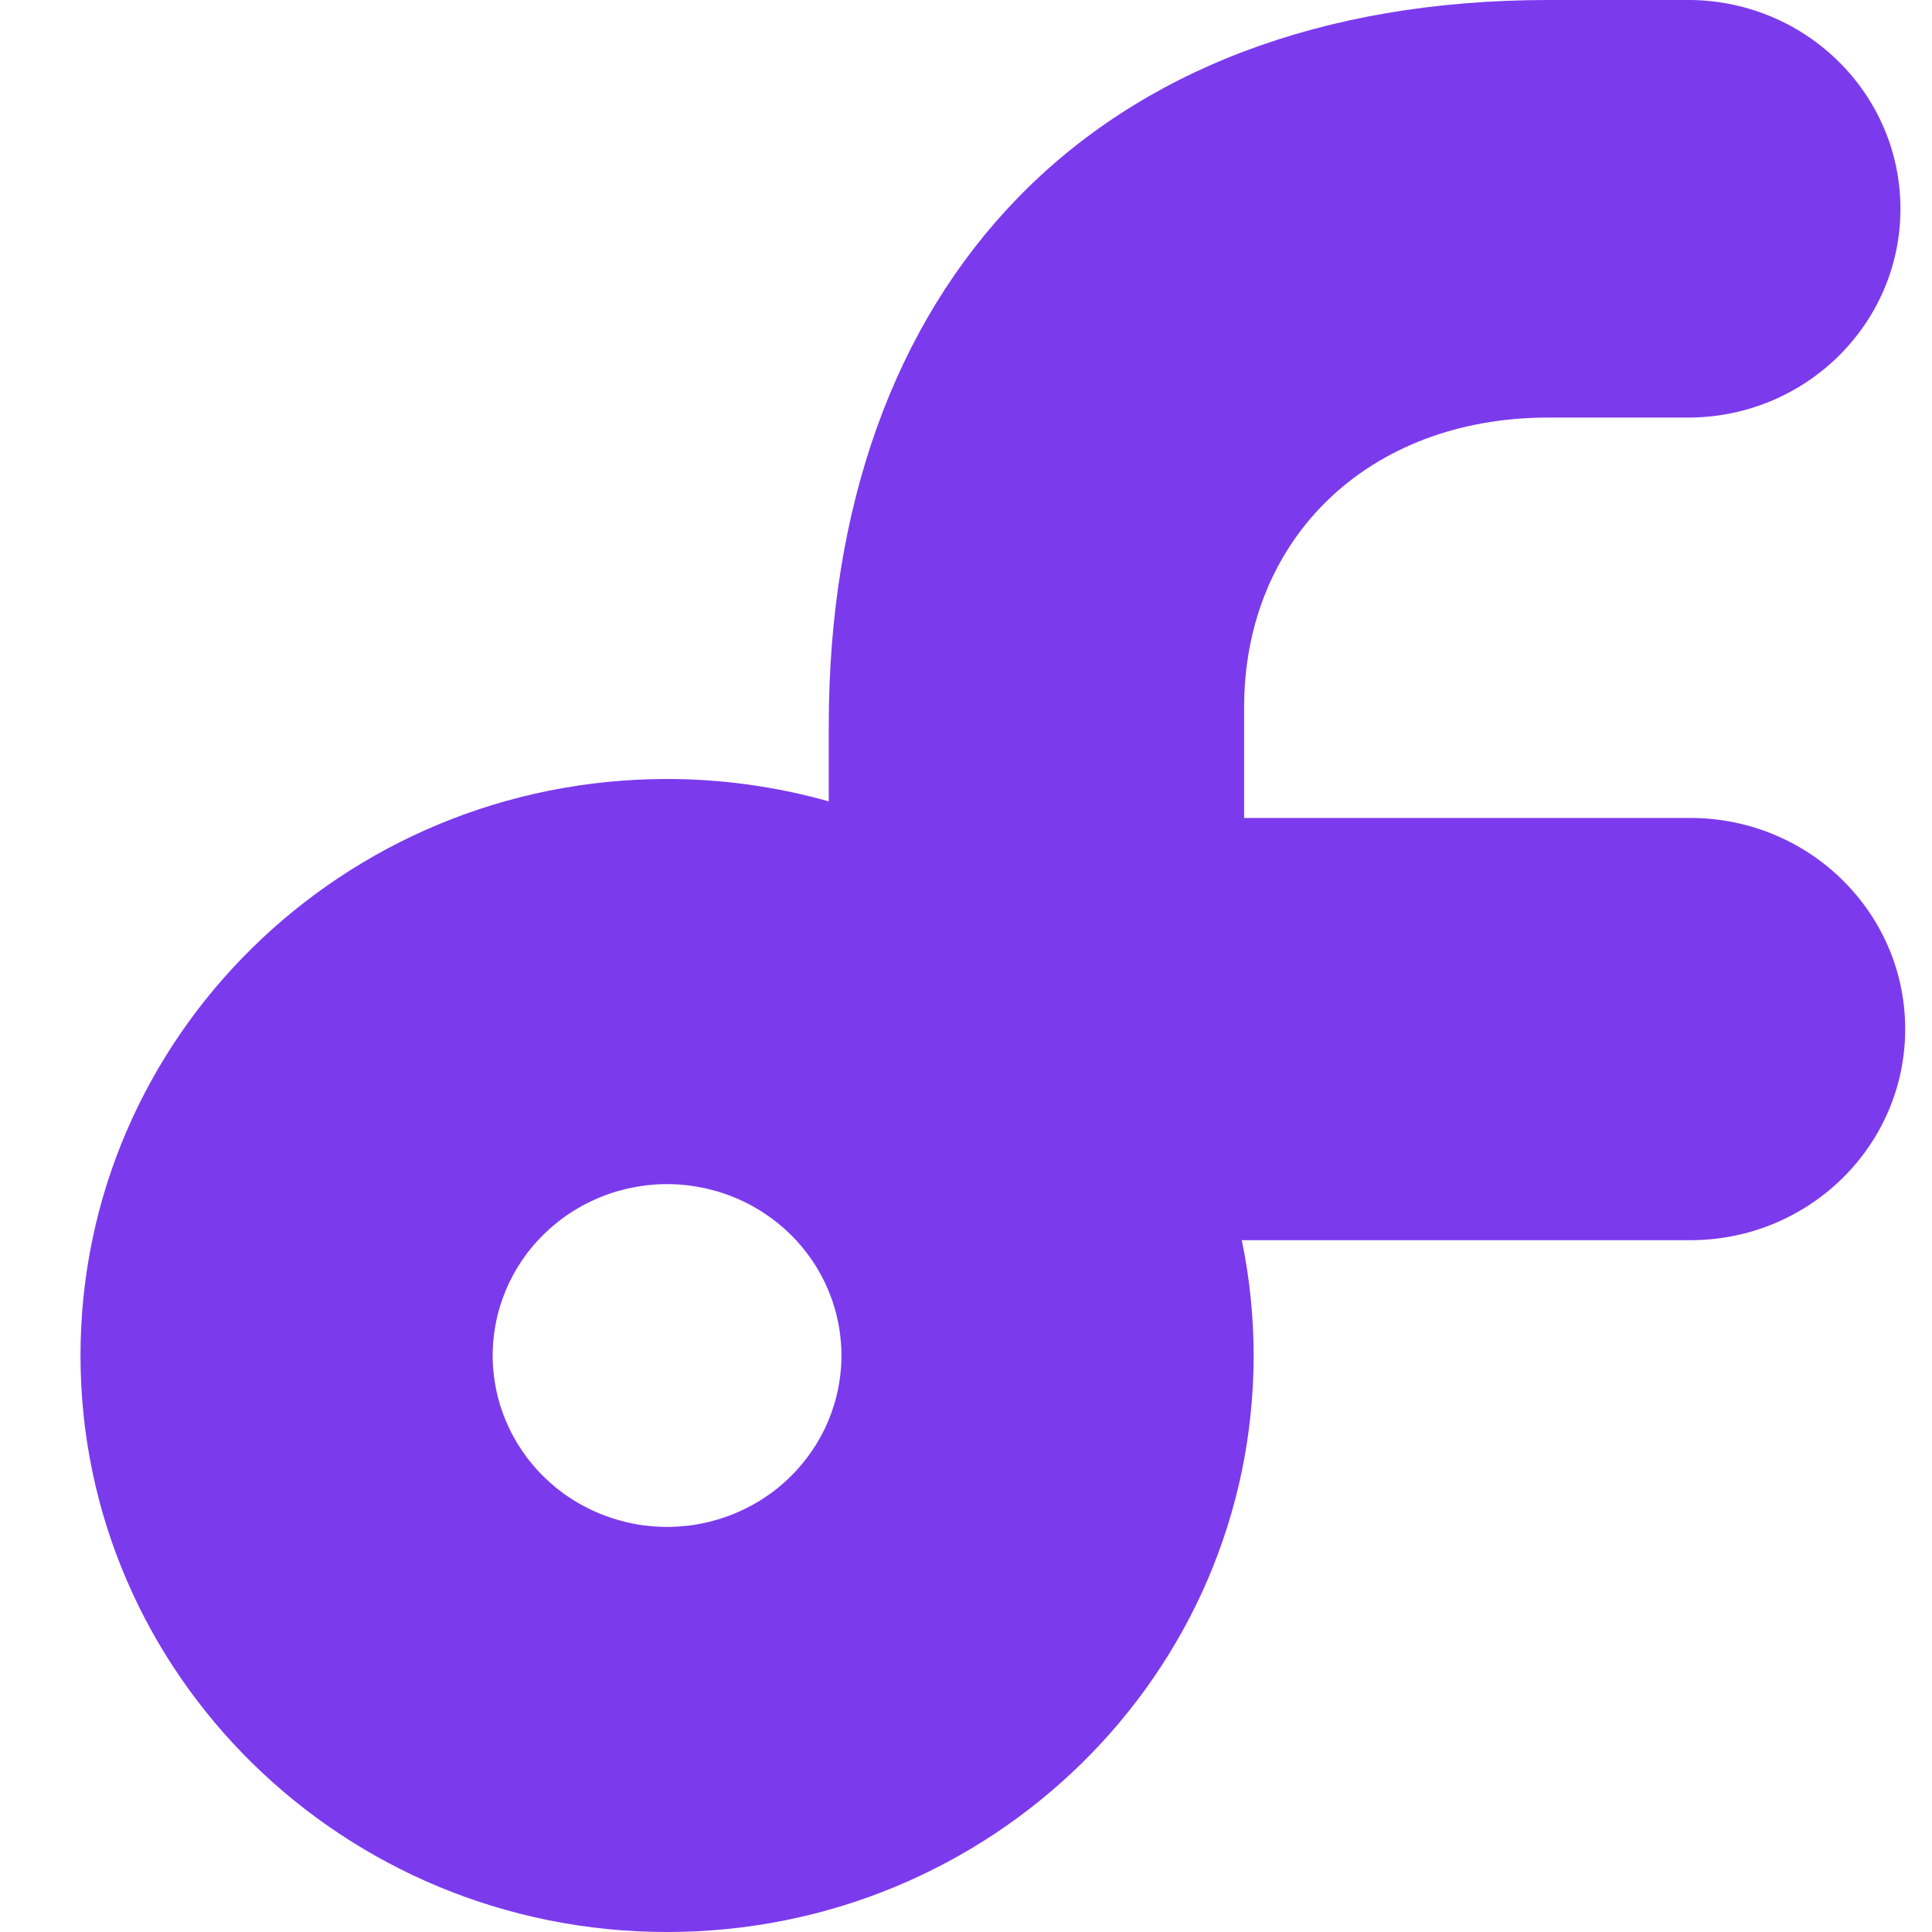
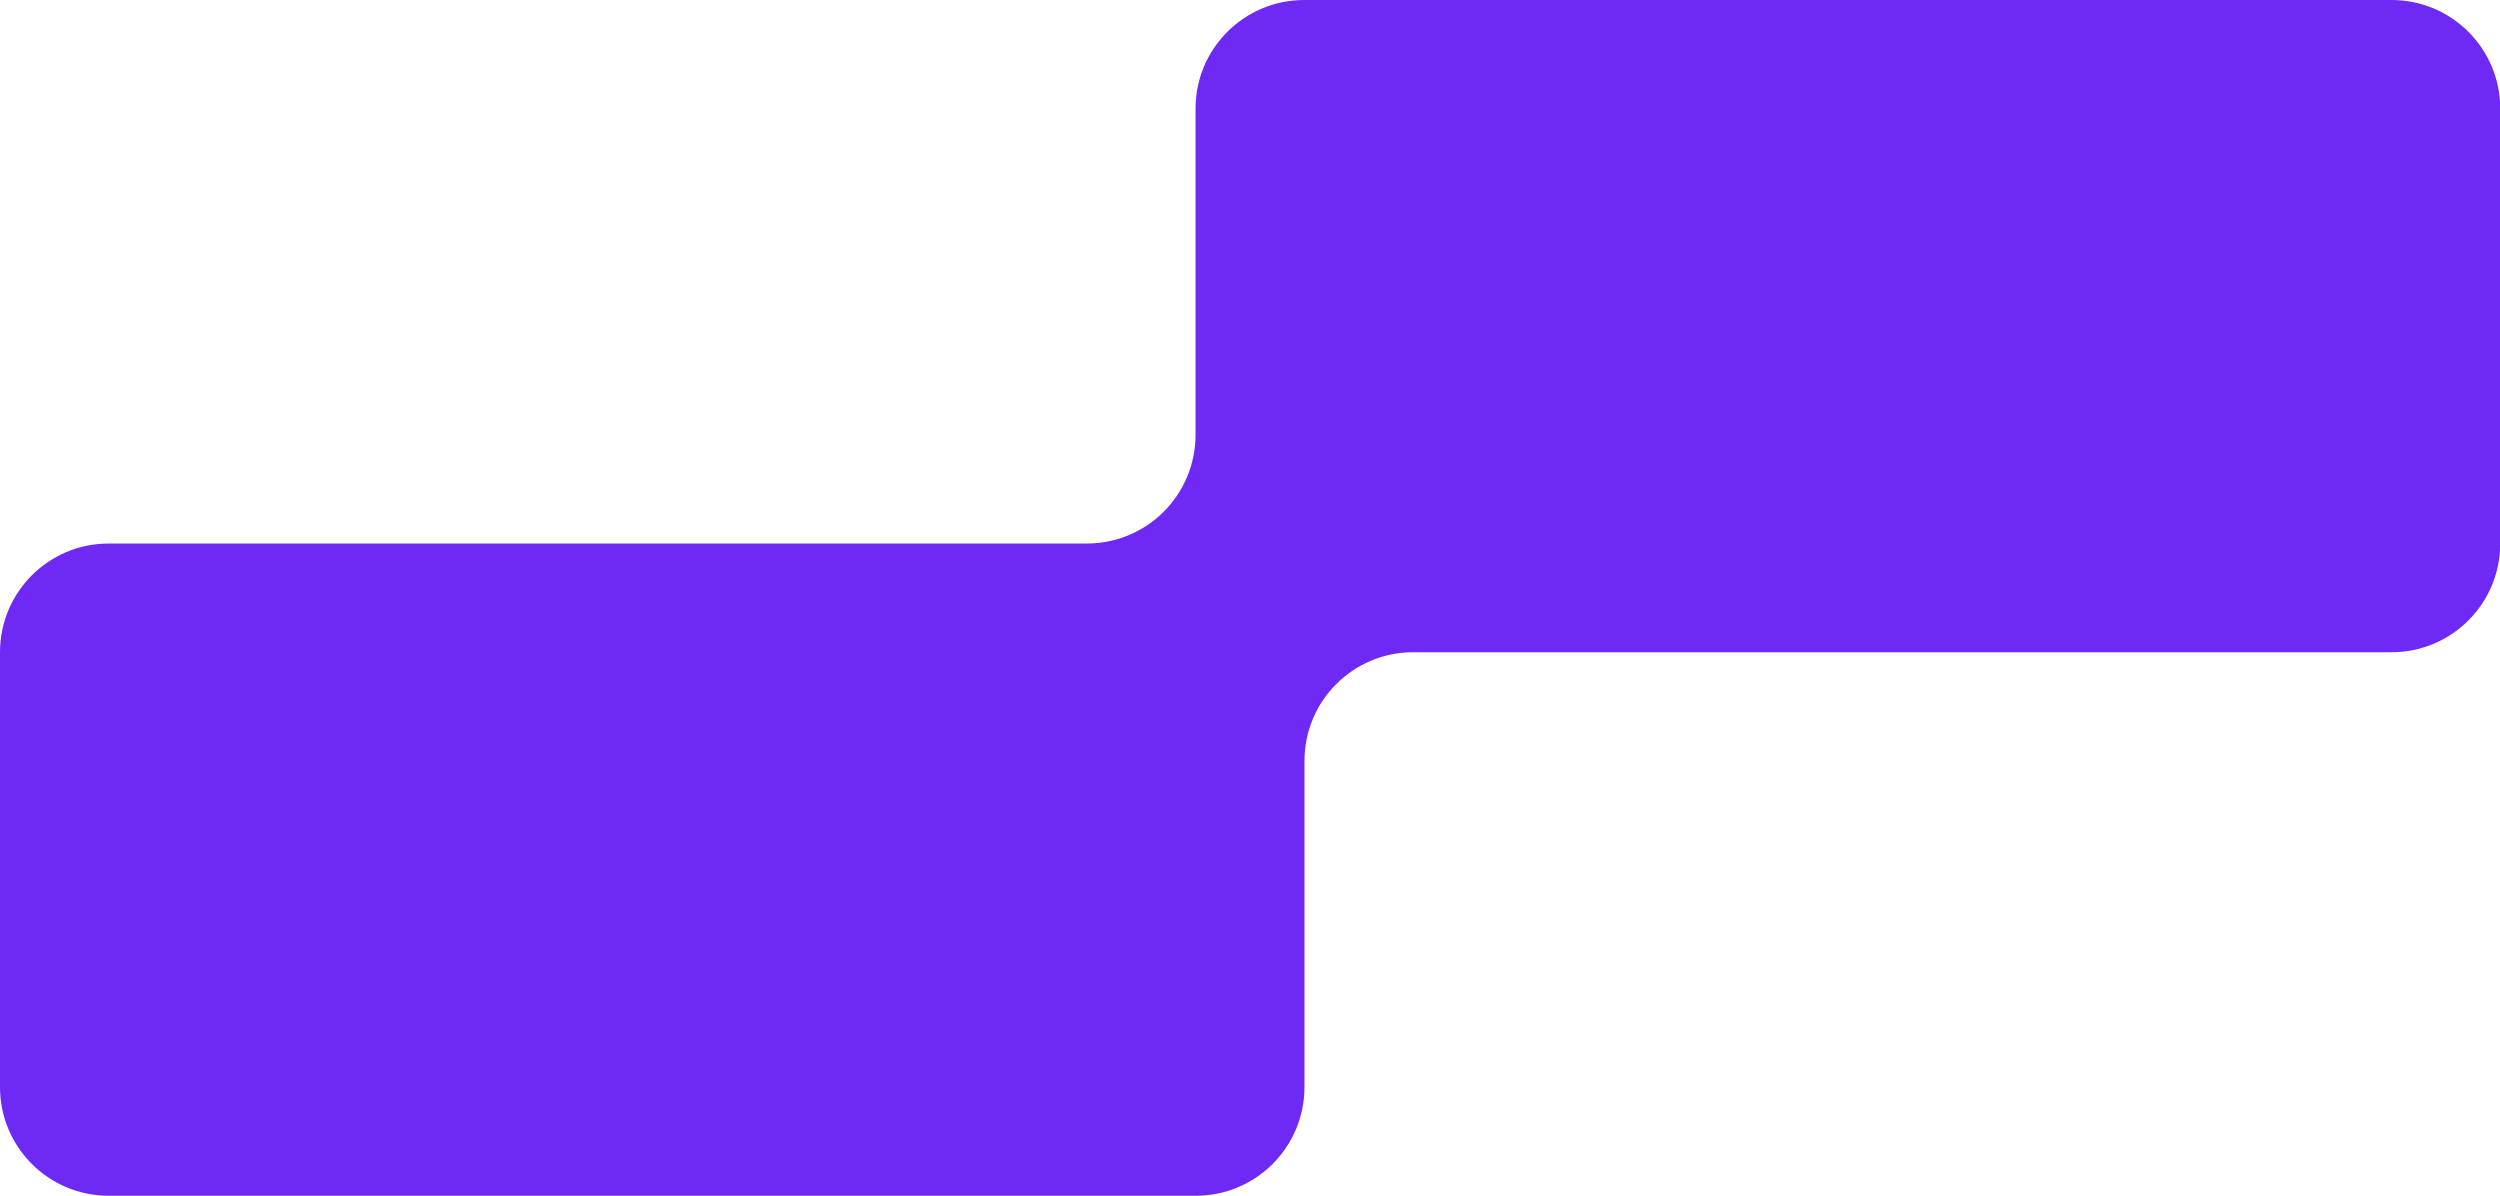
- <svg xmlns="http://www.w3.org/2000/svg" width="24" height="24" viewBox="0 0 24 24" fill="none">
-   <path fill-rule="evenodd" clip-rule="evenodd" d="M8.286 24C4.262 24 1 20.794 1 16.839C1 12.884 4.262 9.677 8.286 9.677C8.966 9.677 9.642 9.771 10.295 9.955V9.019C10.295 3.561 13.564 0 19.236 0H21.008C22.45 0.021 23.608 1.176 23.608 2.594C23.608 4.011 22.45 5.166 21.008 5.187H19.236C16.991 5.187 15.455 6.697 15.455 8.787L15.455 10.161H20.989L20.998 10.161L21.007 10.161H21.008C22.478 10.167 23.667 11.339 23.667 12.784C23.667 14.229 22.478 15.401 21.008 15.406H15.426C15.524 15.878 15.573 16.358 15.573 16.839C15.573 20.794 12.311 24 8.286 24ZM8.286 18.968C8.322 18.968 8.357 18.967 8.393 18.965C8.428 18.963 8.463 18.961 8.499 18.957C8.534 18.954 8.569 18.95 8.604 18.945C8.639 18.94 8.674 18.934 8.709 18.927C8.744 18.92 8.778 18.912 8.813 18.904C8.847 18.895 8.881 18.886 8.915 18.876C8.949 18.866 8.983 18.855 9.016 18.843C9.05 18.831 9.083 18.819 9.115 18.806C9.148 18.792 9.181 18.778 9.213 18.763C9.245 18.748 9.276 18.733 9.308 18.716C9.339 18.7 9.37 18.683 9.4 18.665C9.431 18.647 9.46 18.628 9.49 18.609C9.519 18.59 9.548 18.57 9.577 18.549C9.605 18.528 9.633 18.507 9.661 18.485C9.688 18.462 9.715 18.44 9.741 18.416C9.767 18.393 9.793 18.369 9.818 18.344C9.843 18.32 9.868 18.294 9.892 18.268C9.915 18.243 9.938 18.216 9.961 18.189C9.983 18.162 10.005 18.135 10.026 18.107C10.047 18.079 10.068 18.05 10.088 18.021C10.107 17.993 10.126 17.963 10.145 17.933C10.163 17.903 10.18 17.873 10.197 17.842C10.214 17.812 10.229 17.78 10.245 17.749C10.26 17.718 10.274 17.686 10.288 17.654C10.301 17.621 10.314 17.589 10.326 17.556C10.338 17.523 10.349 17.49 10.359 17.457C10.37 17.423 10.379 17.39 10.388 17.356C10.396 17.322 10.404 17.288 10.411 17.254C10.418 17.22 10.424 17.186 10.429 17.151C10.434 17.117 10.439 17.082 10.442 17.047C10.446 17.013 10.448 16.978 10.45 16.943C10.452 16.908 10.453 16.873 10.453 16.839C10.453 16.804 10.452 16.769 10.45 16.734C10.448 16.699 10.446 16.665 10.442 16.63C10.439 16.595 10.434 16.561 10.429 16.526C10.424 16.492 10.418 16.457 10.411 16.423C10.404 16.389 10.396 16.355 10.388 16.321C10.379 16.288 10.37 16.254 10.359 16.221C10.349 16.187 10.338 16.154 10.326 16.121C10.314 16.089 10.301 16.056 10.288 16.024C10.274 15.992 10.26 15.96 10.245 15.928C10.229 15.897 10.214 15.866 10.197 15.835C10.18 15.804 10.163 15.774 10.145 15.744C10.126 15.714 10.107 15.685 10.088 15.656C10.068 15.627 10.047 15.598 10.026 15.57C10.005 15.543 9.983 15.515 9.961 15.488C9.938 15.461 9.915 15.435 9.892 15.409C9.868 15.383 9.843 15.358 9.818 15.333C9.793 15.309 9.767 15.285 9.741 15.261C9.715 15.238 9.688 15.215 9.661 15.193C9.633 15.171 9.605 15.149 9.577 15.129C9.548 15.108 9.519 15.088 9.49 15.069C9.46 15.049 9.431 15.03 9.4 15.013C9.37 14.995 9.339 14.977 9.308 14.961C9.276 14.945 9.245 14.929 9.213 14.914C9.181 14.899 9.148 14.885 9.115 14.872C9.083 14.858 9.05 14.846 9.016 14.834C8.983 14.822 8.949 14.812 8.915 14.801C8.881 14.791 8.847 14.782 8.813 14.774C8.778 14.765 8.744 14.757 8.709 14.751C8.674 14.744 8.639 14.738 8.604 14.733C8.569 14.728 8.534 14.723 8.499 14.72C8.463 14.716 8.428 14.714 8.393 14.712C8.357 14.71 8.322 14.71 8.286 14.71C8.251 14.71 8.216 14.71 8.18 14.712C8.145 14.714 8.109 14.716 8.074 14.72C8.039 14.723 8.004 14.728 7.969 14.733C7.934 14.738 7.899 14.744 7.864 14.751C7.829 14.757 7.794 14.765 7.76 14.774C7.726 14.782 7.692 14.791 7.658 14.801C7.624 14.812 7.59 14.822 7.557 14.834C7.523 14.846 7.49 14.858 7.457 14.872C7.425 14.885 7.392 14.899 7.36 14.914C7.328 14.929 7.297 14.945 7.265 14.961C7.234 14.977 7.203 14.995 7.173 15.013C7.142 15.03 7.112 15.049 7.083 15.069C7.053 15.088 7.024 15.108 6.996 15.129C6.968 15.149 6.94 15.171 6.912 15.193C6.885 15.215 6.858 15.238 6.832 15.261C6.805 15.285 6.78 15.309 6.755 15.333C6.73 15.358 6.705 15.383 6.681 15.409C6.658 15.435 6.634 15.461 6.612 15.488C6.589 15.515 6.568 15.543 6.546 15.57C6.525 15.598 6.505 15.627 6.485 15.656C6.466 15.685 6.447 15.714 6.428 15.744C6.41 15.774 6.393 15.804 6.376 15.835C6.359 15.866 6.343 15.897 6.328 15.928C6.313 15.96 6.299 15.992 6.285 16.024C6.272 16.056 6.259 16.089 6.247 16.121C6.235 16.154 6.224 16.187 6.213 16.221C6.203 16.254 6.194 16.288 6.185 16.321C6.176 16.355 6.169 16.389 6.162 16.423C6.155 16.457 6.149 16.492 6.144 16.526C6.138 16.561 6.134 16.595 6.131 16.63C6.127 16.665 6.125 16.699 6.123 16.734C6.121 16.769 6.12 16.804 6.12 16.839C6.12 16.873 6.121 16.908 6.123 16.943C6.125 16.978 6.127 17.013 6.131 17.047C6.134 17.082 6.138 17.117 6.144 17.151C6.149 17.186 6.155 17.22 6.162 17.254C6.169 17.288 6.176 17.322 6.185 17.356C6.194 17.39 6.203 17.423 6.213 17.457C6.224 17.49 6.235 17.523 6.247 17.556C6.259 17.589 6.272 17.621 6.285 17.654C6.299 17.686 6.313 17.718 6.328 17.749C6.343 17.78 6.359 17.812 6.376 17.842C6.393 17.873 6.41 17.903 6.428 17.933C6.447 17.963 6.466 17.993 6.485 18.021C6.505 18.05 6.525 18.079 6.546 18.107C6.568 18.135 6.589 18.162 6.612 18.189C6.634 18.216 6.658 18.243 6.681 18.268C6.705 18.294 6.73 18.32 6.755 18.344C6.78 18.369 6.805 18.393 6.832 18.416C6.858 18.44 6.885 18.462 6.912 18.485C6.94 18.507 6.968 18.528 6.996 18.549C7.024 18.57 7.053 18.59 7.083 18.609C7.112 18.628 7.142 18.647 7.173 18.665C7.203 18.683 7.234 18.7 7.265 18.716C7.297 18.733 7.328 18.748 7.36 18.763C7.392 18.778 7.425 18.792 7.457 18.806C7.49 18.819 7.523 18.831 7.557 18.843C7.59 18.855 7.624 18.866 7.658 18.876C7.692 18.886 7.726 18.895 7.76 18.904C7.794 18.912 7.829 18.92 7.864 18.927C7.899 18.934 7.934 18.94 7.969 18.945C8.004 18.95 8.039 18.954 8.074 18.957C8.109 18.961 8.145 18.963 8.18 18.965C8.216 18.967 8.251 18.968 8.286 18.968Z" fill="#7C3AED" />
+ <svg xmlns="http://www.w3.org/2000/svg" id="_图层_2" data-name="图层 2" viewBox="0 0 111.08 53.12">
+   <defs>
+     <style>
+       .cls-1 {
+         fill: #6e29f5;
+       }
+     </style>
+   </defs>
+   <g id="_图层_1-2" data-name="图层 1">
+     <path class="cls-1" d="M106.25,0h-48.3c-2.67,0-4.83,2.16-4.83,4.83v14.49c0,2.67-2.16,4.83-4.83,4.83H4.83c-2.67,0-4.83,2.16-4.83,4.83v19.32c0,2.67,2.16,4.83,4.83,4.83h48.3c2.67,0,4.83-2.16,4.83-4.83v-14.49c0-2.67,2.16-4.83,4.83-4.83h43.47c2.67,0,4.83-2.16,4.83-4.83V4.83c0-2.67-2.16-4.83-4.83-4.83Z" />
+   </g>
</svg>
